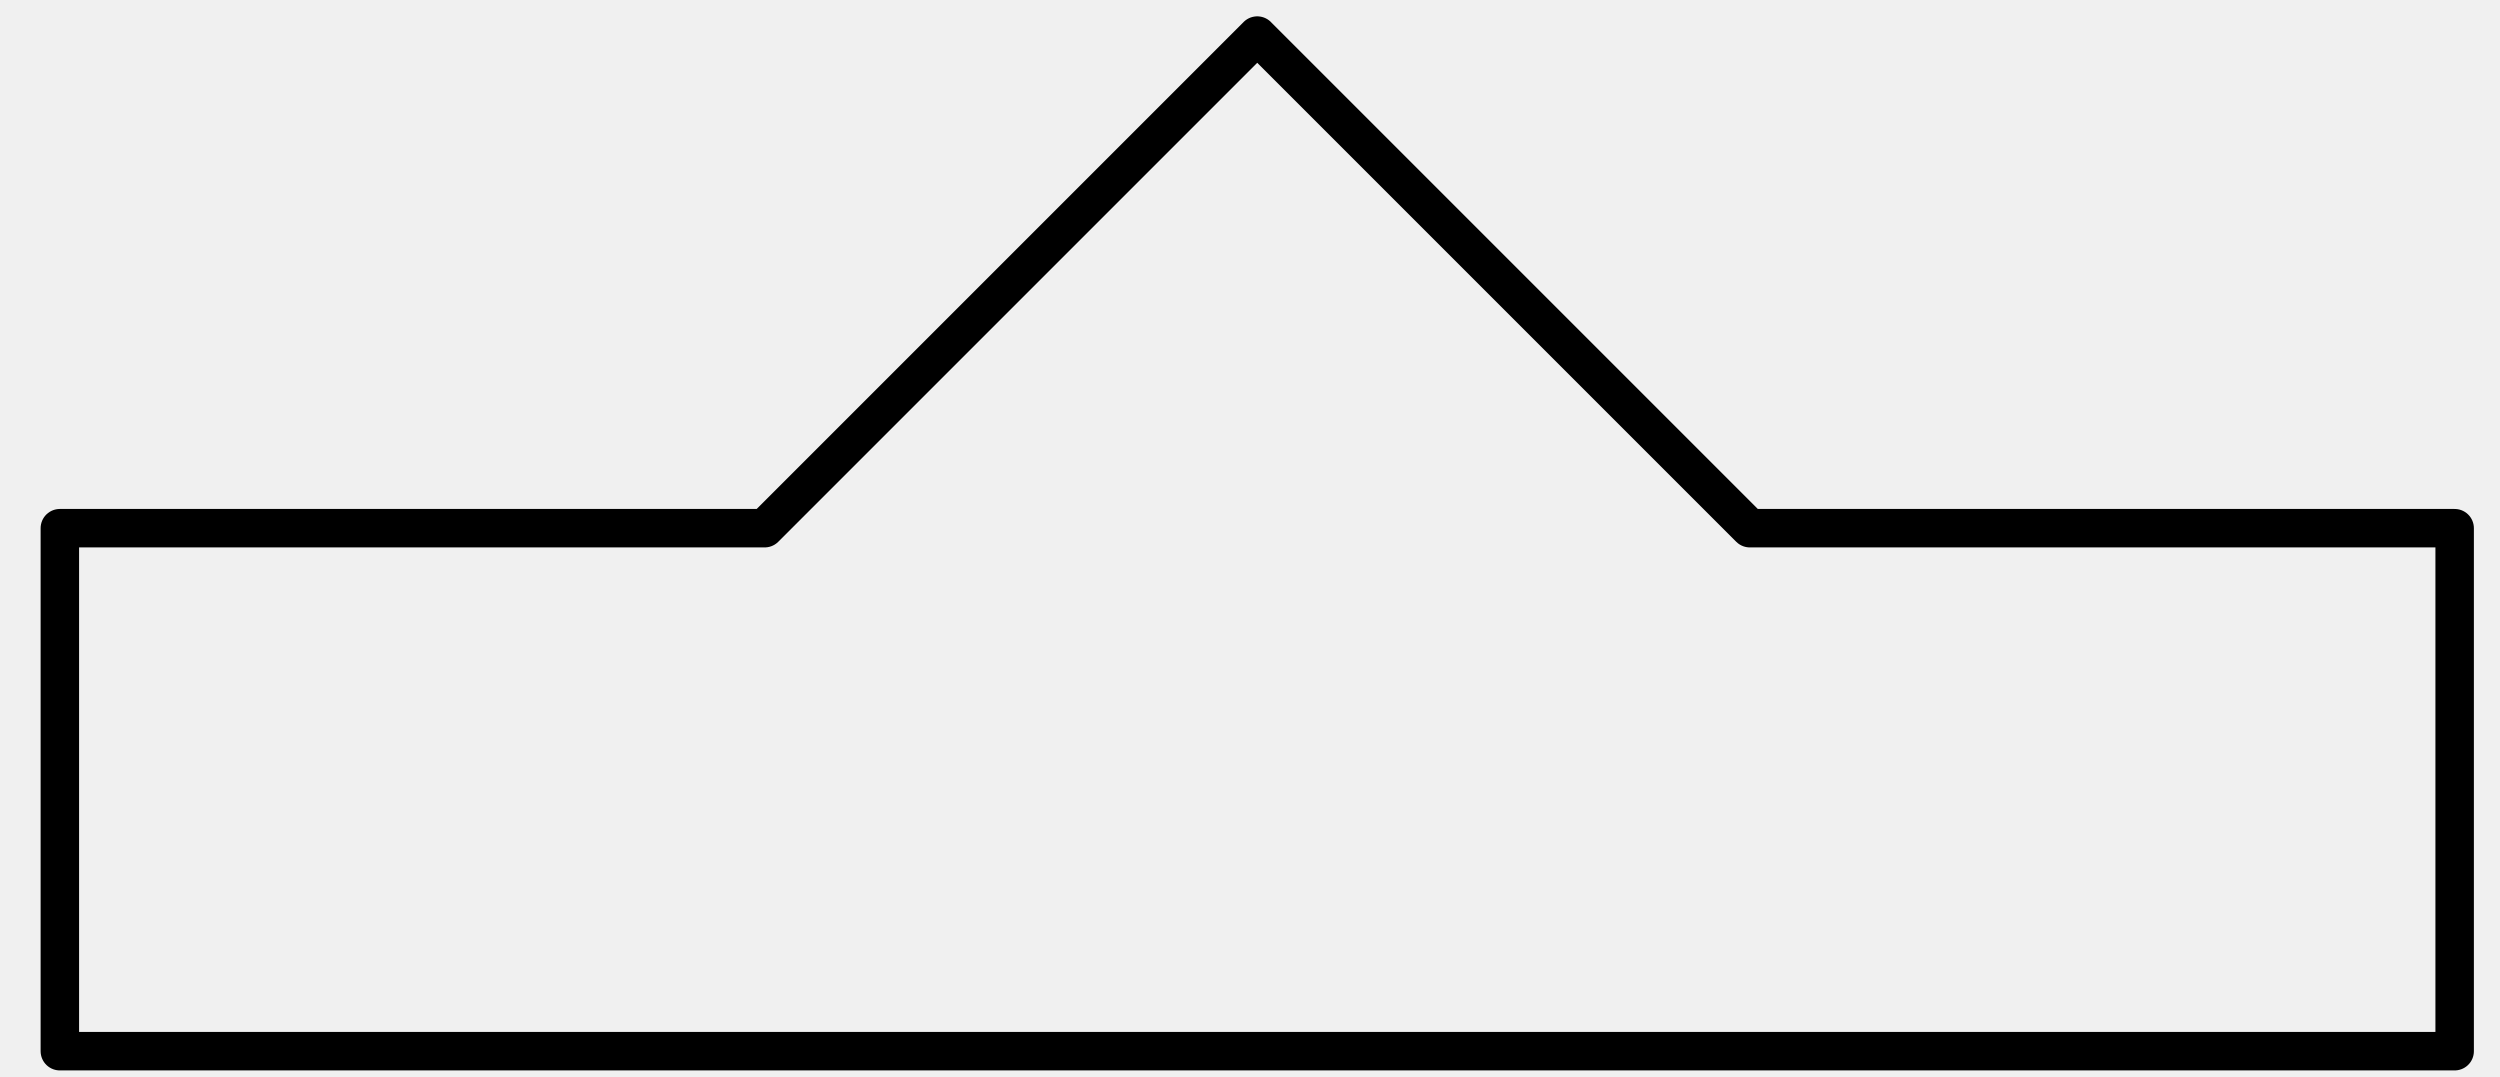
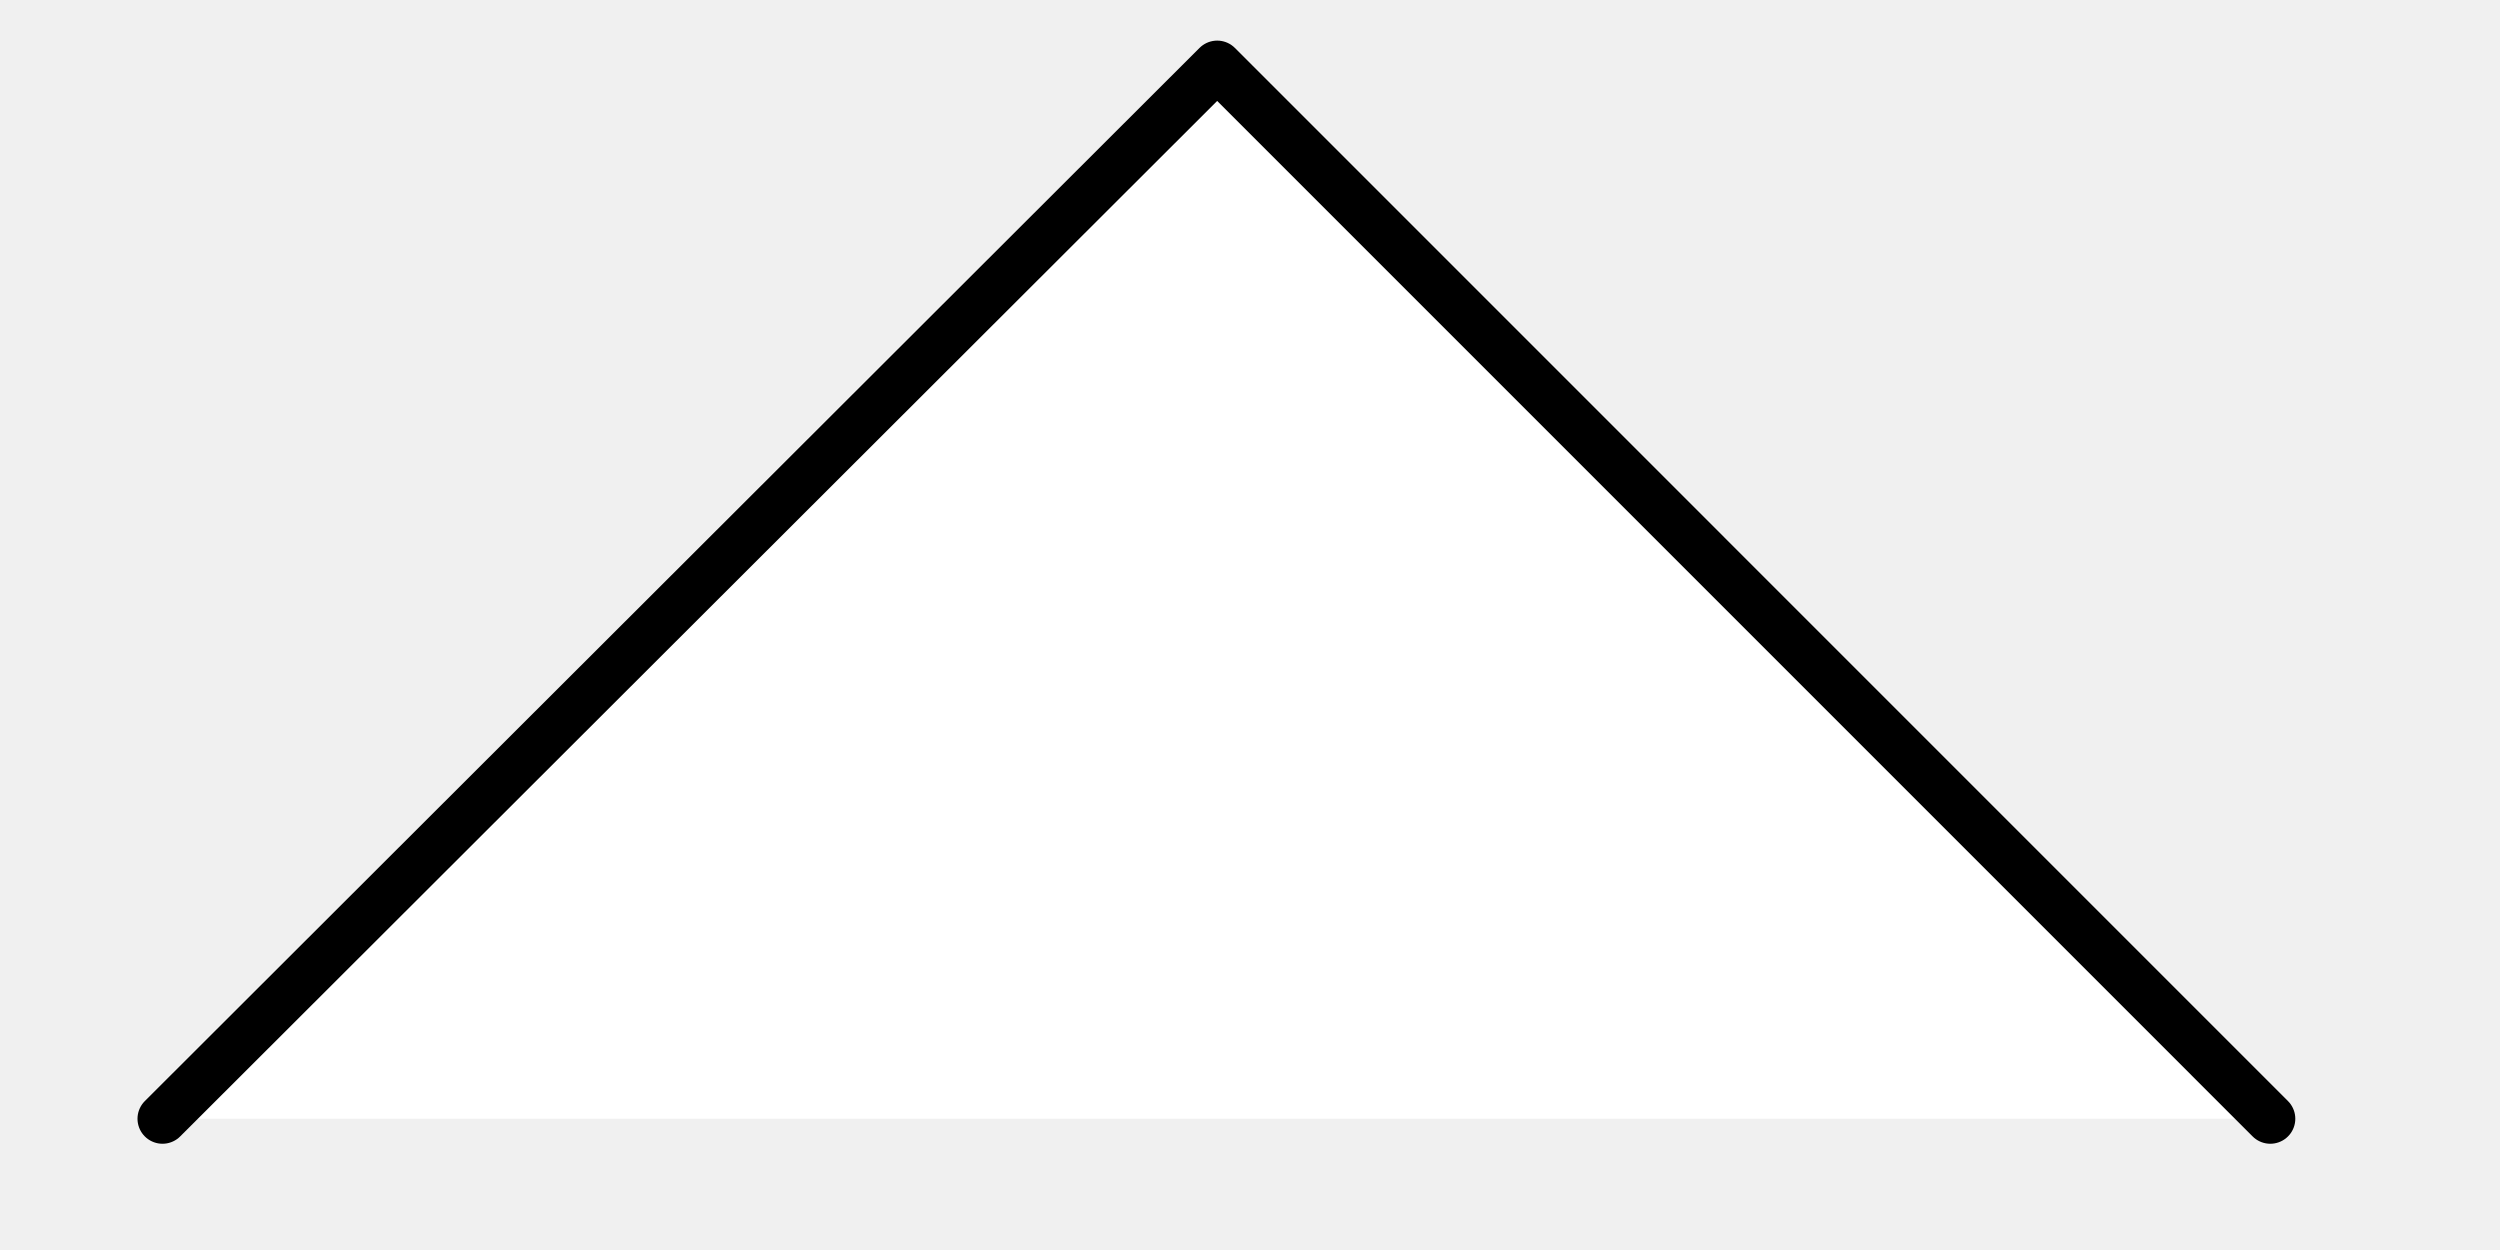
- <svg xmlns="http://www.w3.org/2000/svg" version="1.1" width="65" height="28" id="svg2">
+ <svg xmlns="http://www.w3.org/2000/svg" version="1.1" width="50" height="25" id="svg2">
  <defs id="defs4" />
-   <g transform="translate(0,-1024.362)" id="layer1">
-     <path d="m 32.689,1025.287 -12.808,12.808 -18.325,0 0,13.598 62.265,0 0,-13.598 -18.325,0 -12.808,-12.808 z" id="rect2985" style="fill:none;stroke:#000000;stroke-width:1;stroke-linecap:round;stroke-linejoin:round;stroke-miterlimit:4;stroke-opacity:1;stroke-dasharray:none;stroke-dashoffset:0" />
-   </g>
+   <path d="M 45.406,22.375 24.344,1.312 3.25,22.375" id="rect2992" style="fill:#ffffff;stroke:#000000;stroke-width:1;stroke-linecap:round;stroke-linejoin:round;stroke-miterlimit:4;stroke-opacity:1;stroke-dasharray:none;stroke-dashoffset:0" />
</svg>
